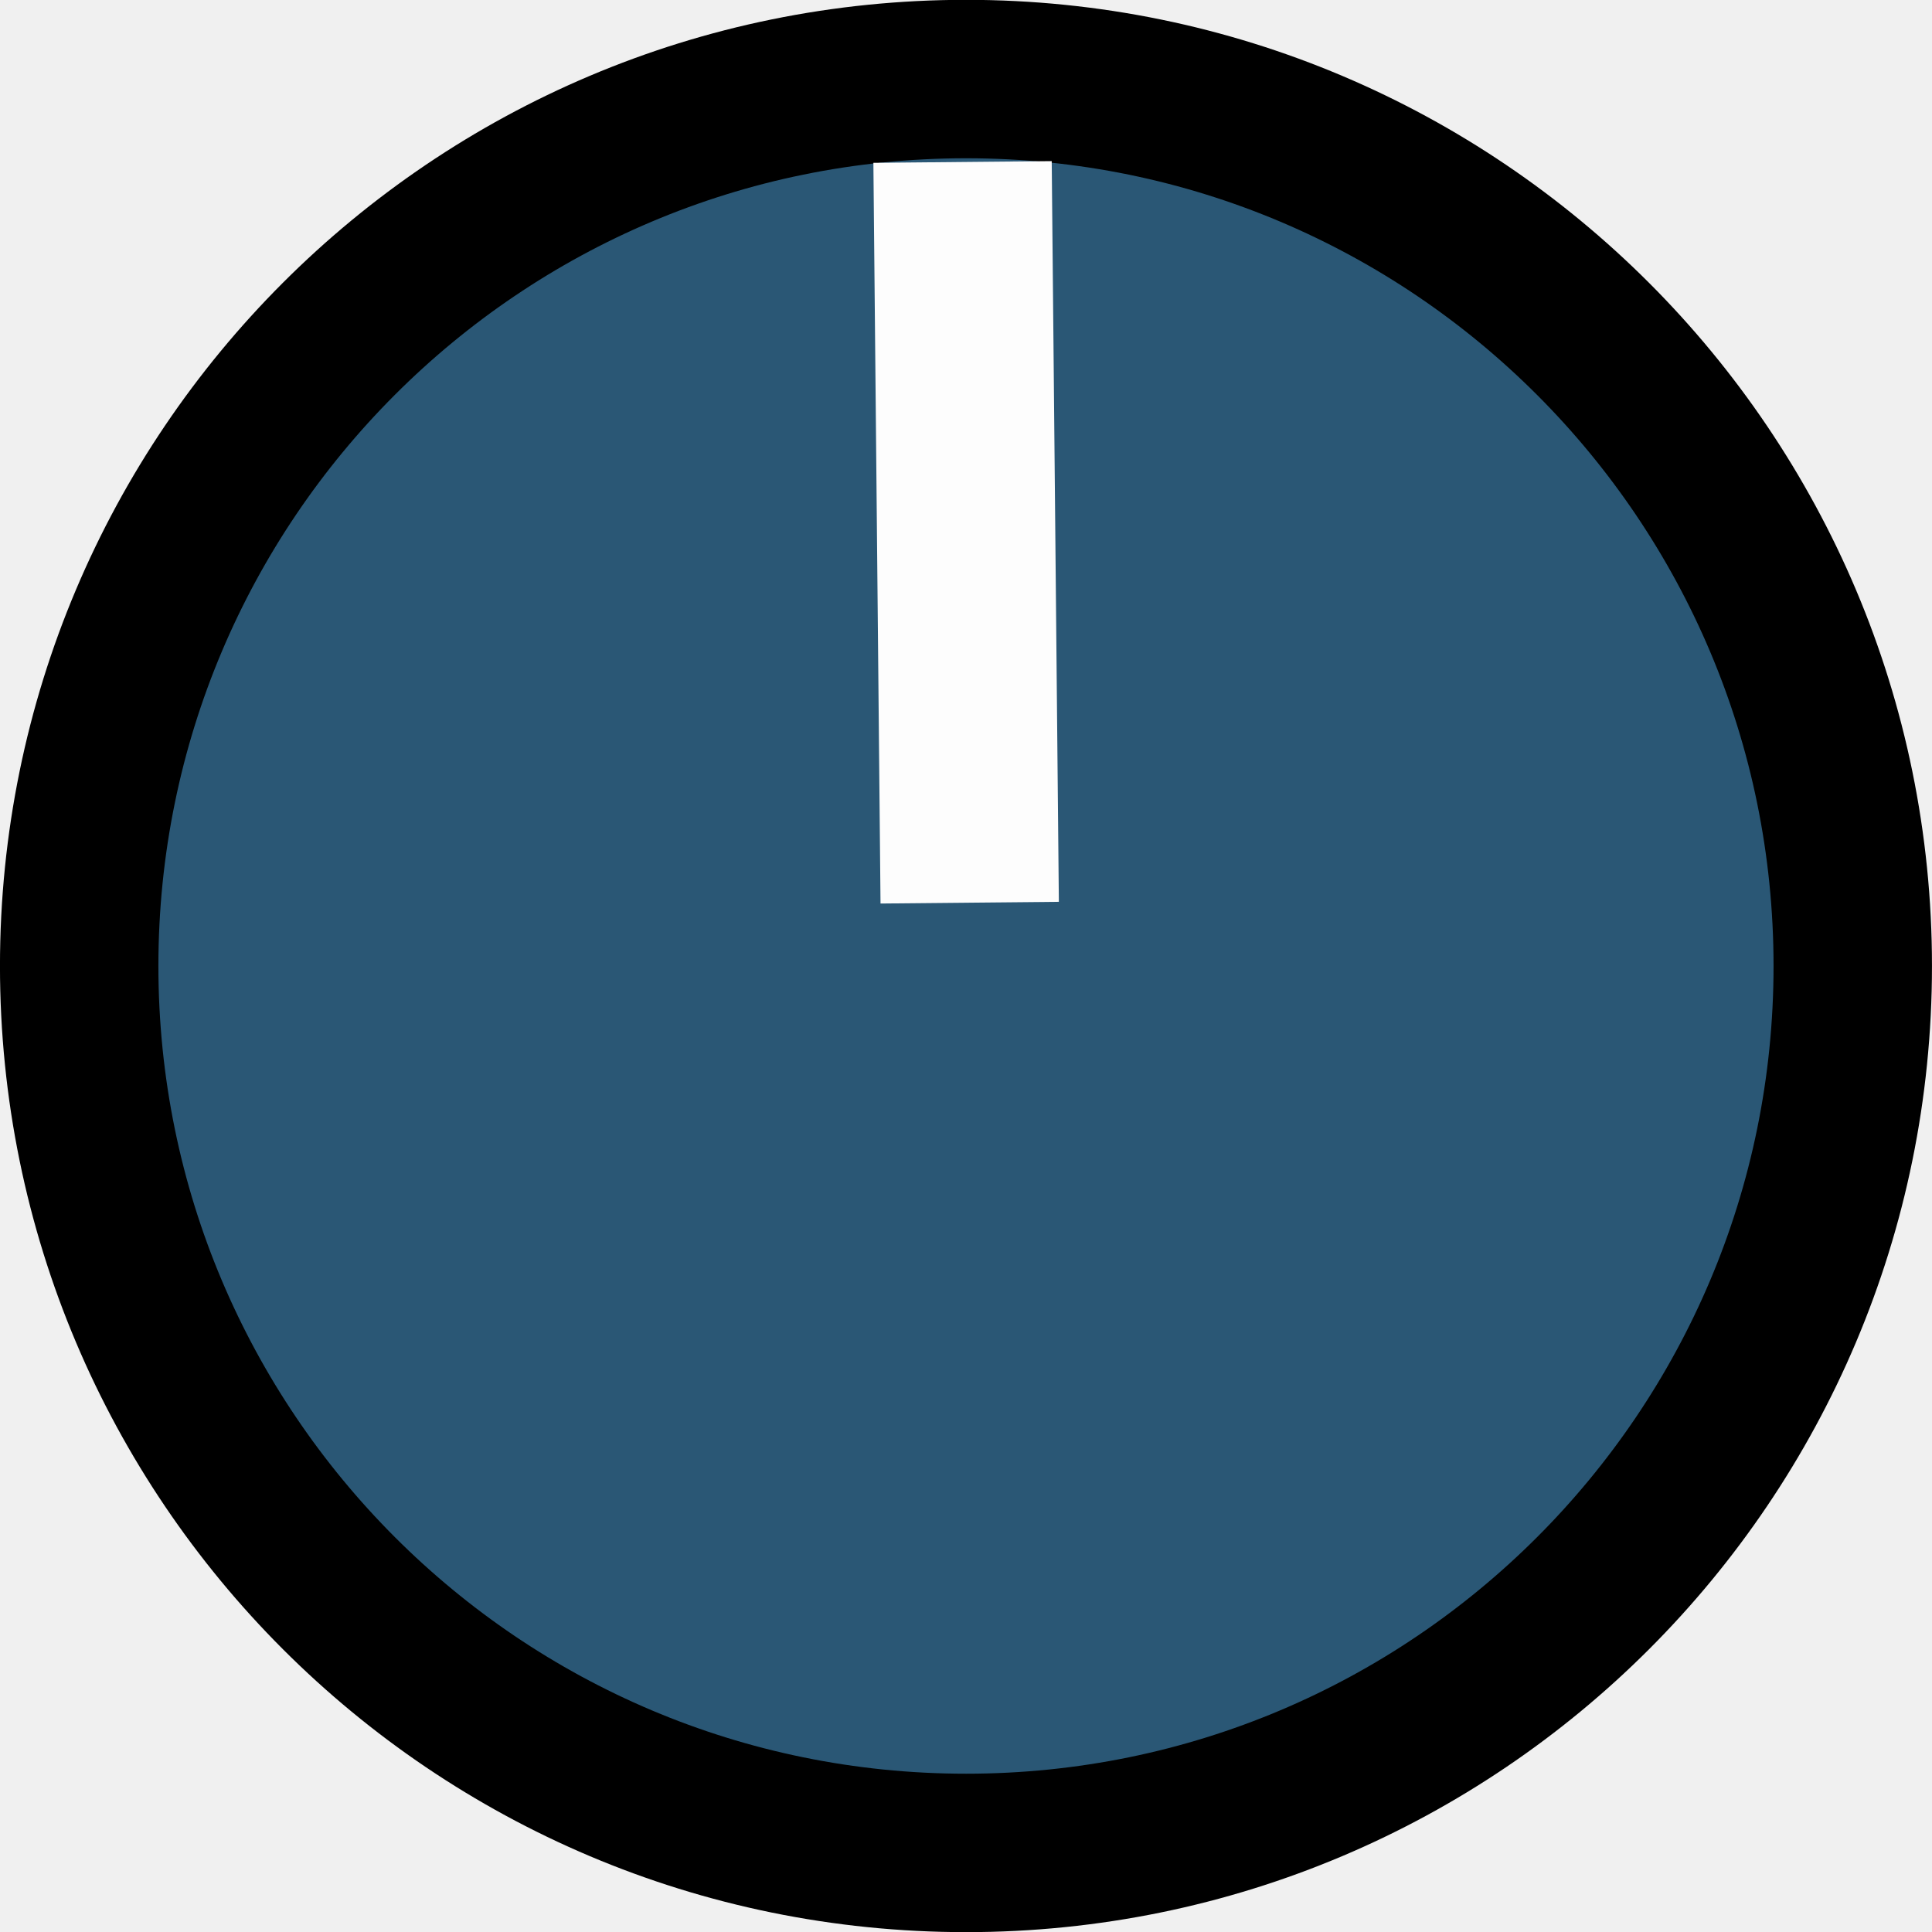
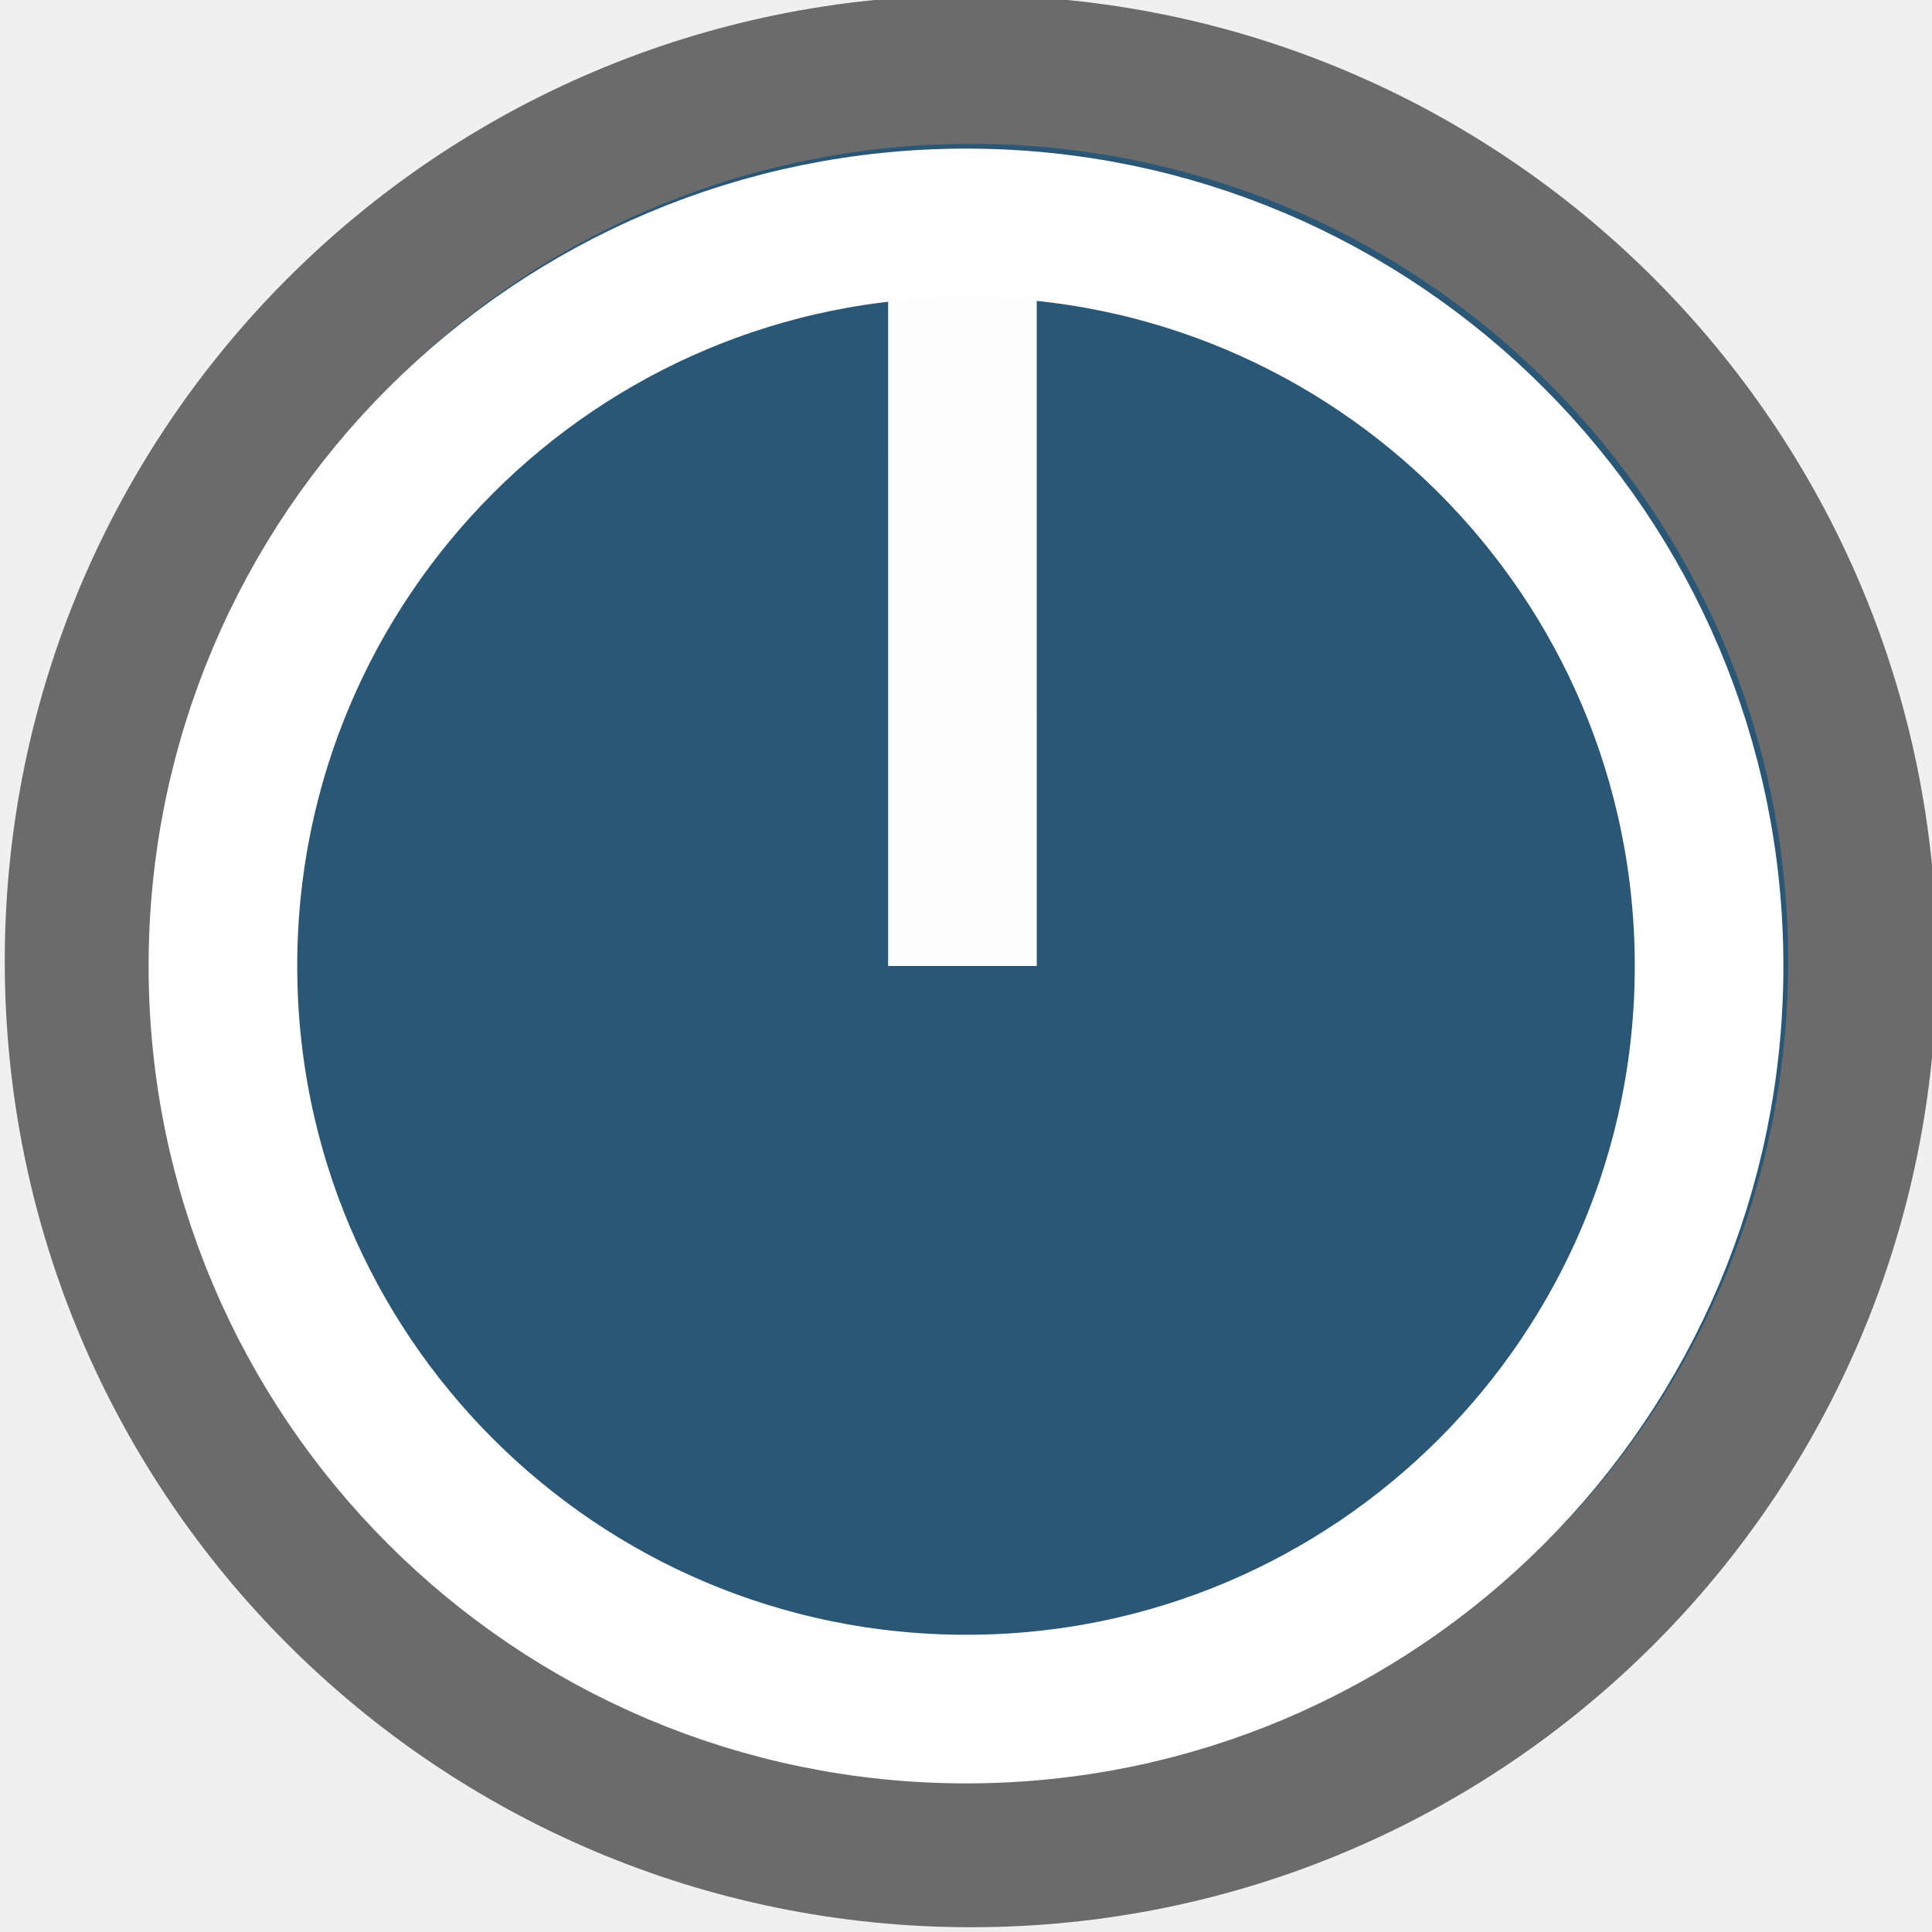
<svg xmlns="http://www.w3.org/2000/svg" id="svg15246" version="1.1" viewBox="0 0 6.5 6.5" height="6.5mm" width="6.5mm">
  <defs id="defs15240">
    <clipPath id="clip89">
      <rect id="rect4864" height="19" width="18" x="0" y="0" />
    </clipPath>
    <clipPath id="clip90">
      <path id="path4861" d="m 0.898,0.129 h 16.25 v 17.883 h -16.25 z m 0,0" />
    </clipPath>
    <mask id="mask44">
      <g transform="matrix(0.2645833,0,0,0.2645833,89.35879,128.5777)" id="g4858" style="filter:url(#alpha)">
        <rect id="rect4856" style="fill:#000000;fill-opacity:0.15;stroke:none" height="3351.5" width="3052.87" y="0" x="0" />
      </g>
    </mask>
    <filter height="1" width="1" y="0" x="0" filterUnits="objectBoundingBox" id="alpha">
      <feColorMatrix id="feColorMatrix4149" values="0 0 0 0 1 0 0 0 0 1 0 0 0 0 1 0 0 0 1 0" in="SourceGraphic" type="matrix" />
    </filter>
    <clipPath id="clipPath17821">
      <rect id="rect17819" height="19" width="18" x="0" y="0" />
    </clipPath>
    <clipPath id="clipPath17825">
      <path id="path17823" d="m 0.898,0.129 h 16.25 v 17.883 h -16.25 z m 0,0" />
    </clipPath>
    <clipPath id="clip87">
      <rect id="rect4848" height="26" width="24" x="0" y="0" />
    </clipPath>
    <clipPath id="clip88">
      <path id="path4845" d="m 0.684,0.922 h 22.68 v 24.938 H 0.684 Z m 0,0" />
    </clipPath>
    <mask id="mask43">
      <g transform="matrix(0.2645833,0,0,0.2645833,89.35879,128.5777)" id="g4842" style="filter:url(#alpha)">
        <rect id="rect4840" style="fill:#000000;fill-opacity:0.15;stroke:none" height="3351.5" width="3052.87" y="0" x="0" />
      </g>
    </mask>
    <filter height="1" width="1" y="0" x="0" filterUnits="objectBoundingBox" id="filter17836">
      <feColorMatrix id="feColorMatrix17834" values="0 0 0 0 1 0 0 0 0 1 0 0 0 0 1 0 0 0 1 0" in="SourceGraphic" type="matrix" />
    </filter>
    <clipPath id="clipPath17840">
      <rect id="rect17838" height="26" width="24" x="0" y="0" />
    </clipPath>
    <clipPath id="clipPath17844">
      <path id="path17842" d="m 0.684,0.922 h 22.68 v 24.938 H 0.684 Z m 0,0" />
    </clipPath>
    <clipPath id="clip95">
      <rect id="rect4912" height="18" width="18" x="0" y="0" />
    </clipPath>
    <clipPath id="clip96">
      <path id="path4909" d="M 0.141,0.141 H 17.199 V 17.199 H 0.141 Z m 0,0" />
    </clipPath>
    <mask id="mask47">
      <g transform="matrix(0.2645833,0,0,0.2645833,88.61115,119.1986)" id="g4906" style="filter:url(#alpha-3)">
        <rect id="rect4904" style="fill:#000000;fill-opacity:0.33;stroke:none" height="3351.5" width="3052.87" y="0" x="0" />
      </g>
    </mask>
    <filter height="1" width="1" y="0" x="0" filterUnits="objectBoundingBox" id="alpha-3">
      <feColorMatrix id="feColorMatrix4149-6" values="0 0 0 0 1 0 0 0 0 1 0 0 0 0 1 0 0 0 1 0" in="SourceGraphic" type="matrix" />
    </filter>
    <clipPath id="clipPath18541">
      <rect id="rect18539" height="18" width="18" x="0" y="0" />
    </clipPath>
    <clipPath id="clipPath18545">
      <path id="path18543" d="M 0.141,0.141 H 17.199 V 17.199 H 0.141 Z m 0,0" />
    </clipPath>
    <clipPath id="clip93">
      <rect id="rect4896" height="24" width="22" x="0" y="0" />
    </clipPath>
    <clipPath id="clip94">
      <path id="path4893" d="M 0.039,0.039 H 21.301 V 23.422 H 0.039 Z m 0,0" />
    </clipPath>
    <mask id="mask46">
      <g transform="matrix(0.2645833,0,0,0.2645833,88.61115,119.1986)" id="g4890" style="filter:url(#alpha-3)">
        <rect id="rect4888" style="fill:#000000;fill-opacity:0.15;stroke:none" height="3351.5" width="3052.87" y="0" x="0" />
      </g>
    </mask>
    <filter height="1" width="1" y="0" x="0" filterUnits="objectBoundingBox" id="filter18556">
      <feColorMatrix id="feColorMatrix18554" values="0 0 0 0 1 0 0 0 0 1 0 0 0 0 1 0 0 0 1 0" in="SourceGraphic" type="matrix" />
    </filter>
    <clipPath id="clipPath18560">
      <rect id="rect18558" height="24" width="22" x="0" y="0" />
    </clipPath>
    <clipPath id="clipPath18564">
      <path id="path18562" d="M 0.039,0.039 H 21.301 V 23.422 H 0.039 Z m 0,0" />
    </clipPath>
    <clipPath id="clip91">
      <rect id="rect4880" height="32" width="29" x="0" y="0" />
    </clipPath>
    <clipPath id="clip92">
      <path id="path4877" d="M 0.508,0.5 H 28.855 V 31.68 H 0.508 Z m 0,0" />
    </clipPath>
    <mask id="mask45">
      <g transform="matrix(0.2645833,0,0,0.2645833,88.61115,119.1986)" id="g4874" style="filter:url(#alpha-3)">
        <rect id="rect4872" style="fill:#000000;fill-opacity:0.15;stroke:none" height="3351.5" width="3052.87" y="0" x="0" />
      </g>
    </mask>
    <filter height="1" width="1" y="0" x="0" filterUnits="objectBoundingBox" id="filter18575">
      <feColorMatrix id="feColorMatrix18573" values="0 0 0 0 1 0 0 0 0 1 0 0 0 0 1 0 0 0 1 0" in="SourceGraphic" type="matrix" />
    </filter>
    <clipPath id="clipPath18579">
      <rect id="rect18577" height="32" width="29" x="0" y="0" />
    </clipPath>
    <clipPath id="clipPath18583">
      <path id="path18581" d="M 0.508,0.5 H 28.855 V 31.68 H 0.508 Z m 0,0" />
    </clipPath>
    <clipPath id="clip202">
      <rect id="rect5795" height="18" width="18" x="0" y="0" />
    </clipPath>
    <clipPath id="clip203">
      <path id="path5792" d="M 0.855,0.141 H 17.914 V 17.199 H 0.855 Z m 0,0" />
    </clipPath>
    <mask id="mask104">
      <g transform="matrix(0.2645833,0,0,0.2645833,74.41631,97.61355)" id="g5789" style="filter:url(#alpha-7)">
        <rect id="rect5787" style="fill:#000000;fill-opacity:0.33;stroke:none" height="3351.5" width="3052.87" y="0" x="0" />
      </g>
    </mask>
    <filter height="1" width="1" y="0" x="0" filterUnits="objectBoundingBox" id="alpha-7">
      <feColorMatrix id="feColorMatrix4149-5" values="0 0 0 0 1 0 0 0 0 1 0 0 0 0 1 0 0 0 1 0" in="SourceGraphic" type="matrix" />
    </filter>
    <clipPath id="clipPath18765">
      <rect id="rect18763" height="18" width="18" x="0" y="0" />
    </clipPath>
    <clipPath id="clipPath18769">
      <path id="path18767" d="M 0.855,0.141 H 17.914 V 17.199 H 0.855 Z m 0,0" />
    </clipPath>
  </defs>
-   <g transform="translate(-46.31859,-97.44805)" id="layer1">
-     <path style="fill:#2a5775;fill-opacity:1;fill-rule:nonzero;stroke:#000000;stroke-width:0.533;stroke-miterlimit:4;stroke-dasharray:none;stroke-opacity:1" d="m 46.585,100.698 c 0,1.648 1.335,2.984 2.984,2.984 1.647,0 2.983,-1.335 2.983,-2.984 0,-1.647 -1.335,-2.984 -2.983,-2.984 -1.649,0 -2.984,1.336 -2.984,2.984" id="path7219" />
-     <path id="path897" d="m 49.557,97.993 0.024,2.492" style="fill:none;fill-rule:evenodd;stroke:#fdfdfd;stroke-width:0.6;stroke-linecap:butt;stroke-linejoin:miter;stroke-miterlimit:4;stroke-dasharray:none;stroke-opacity:1" />
-   </g>
+   <path id="path7219" d="m 0.266,3.234 c 0,1.657 1.343,3 3.001,3 1.657,0 2.999,-1.343 2.999,-3 0,-1.656 -1.343,-3 -2.999,-3 -1.658,0 -3.001,1.344 -3.001,3" style="fill:#2a5775;fill-opacity:1;fill-rule:nonzero;stroke:#6b6b6b;stroke-width:0.5;stroke-miterlimit:4;stroke-dasharray:none;stroke-opacity:1" />
+   <path style="fill:none;fill-rule:evenodd;stroke:#fdfdfd;stroke-width:0.5;stroke-linecap:butt;stroke-linejoin:miter;stroke-miterlimit:4;stroke-dasharray:none;stroke-opacity:1" d="m 3.238,0.68 2.25e-5,2.57" id="path897" />
+   <path id="path7219-5" d="m 0.75,3.25 c 0,1.381 1.119,2.5 2.501,2.5 1.38,0 2.499,-1.119 2.499,-2.5 0,-1.38 -1.119,-2.5 -2.499,-2.5 -1.382,0 -2.501,1.12 -2.501,2.5" style="fill:none;fill-opacity:1;fill-rule:nonzero;stroke:#ffffff;stroke-width:0.5;stroke-miterlimit:4;stroke-dasharray:none;stroke-opacity:1" />
</svg>
